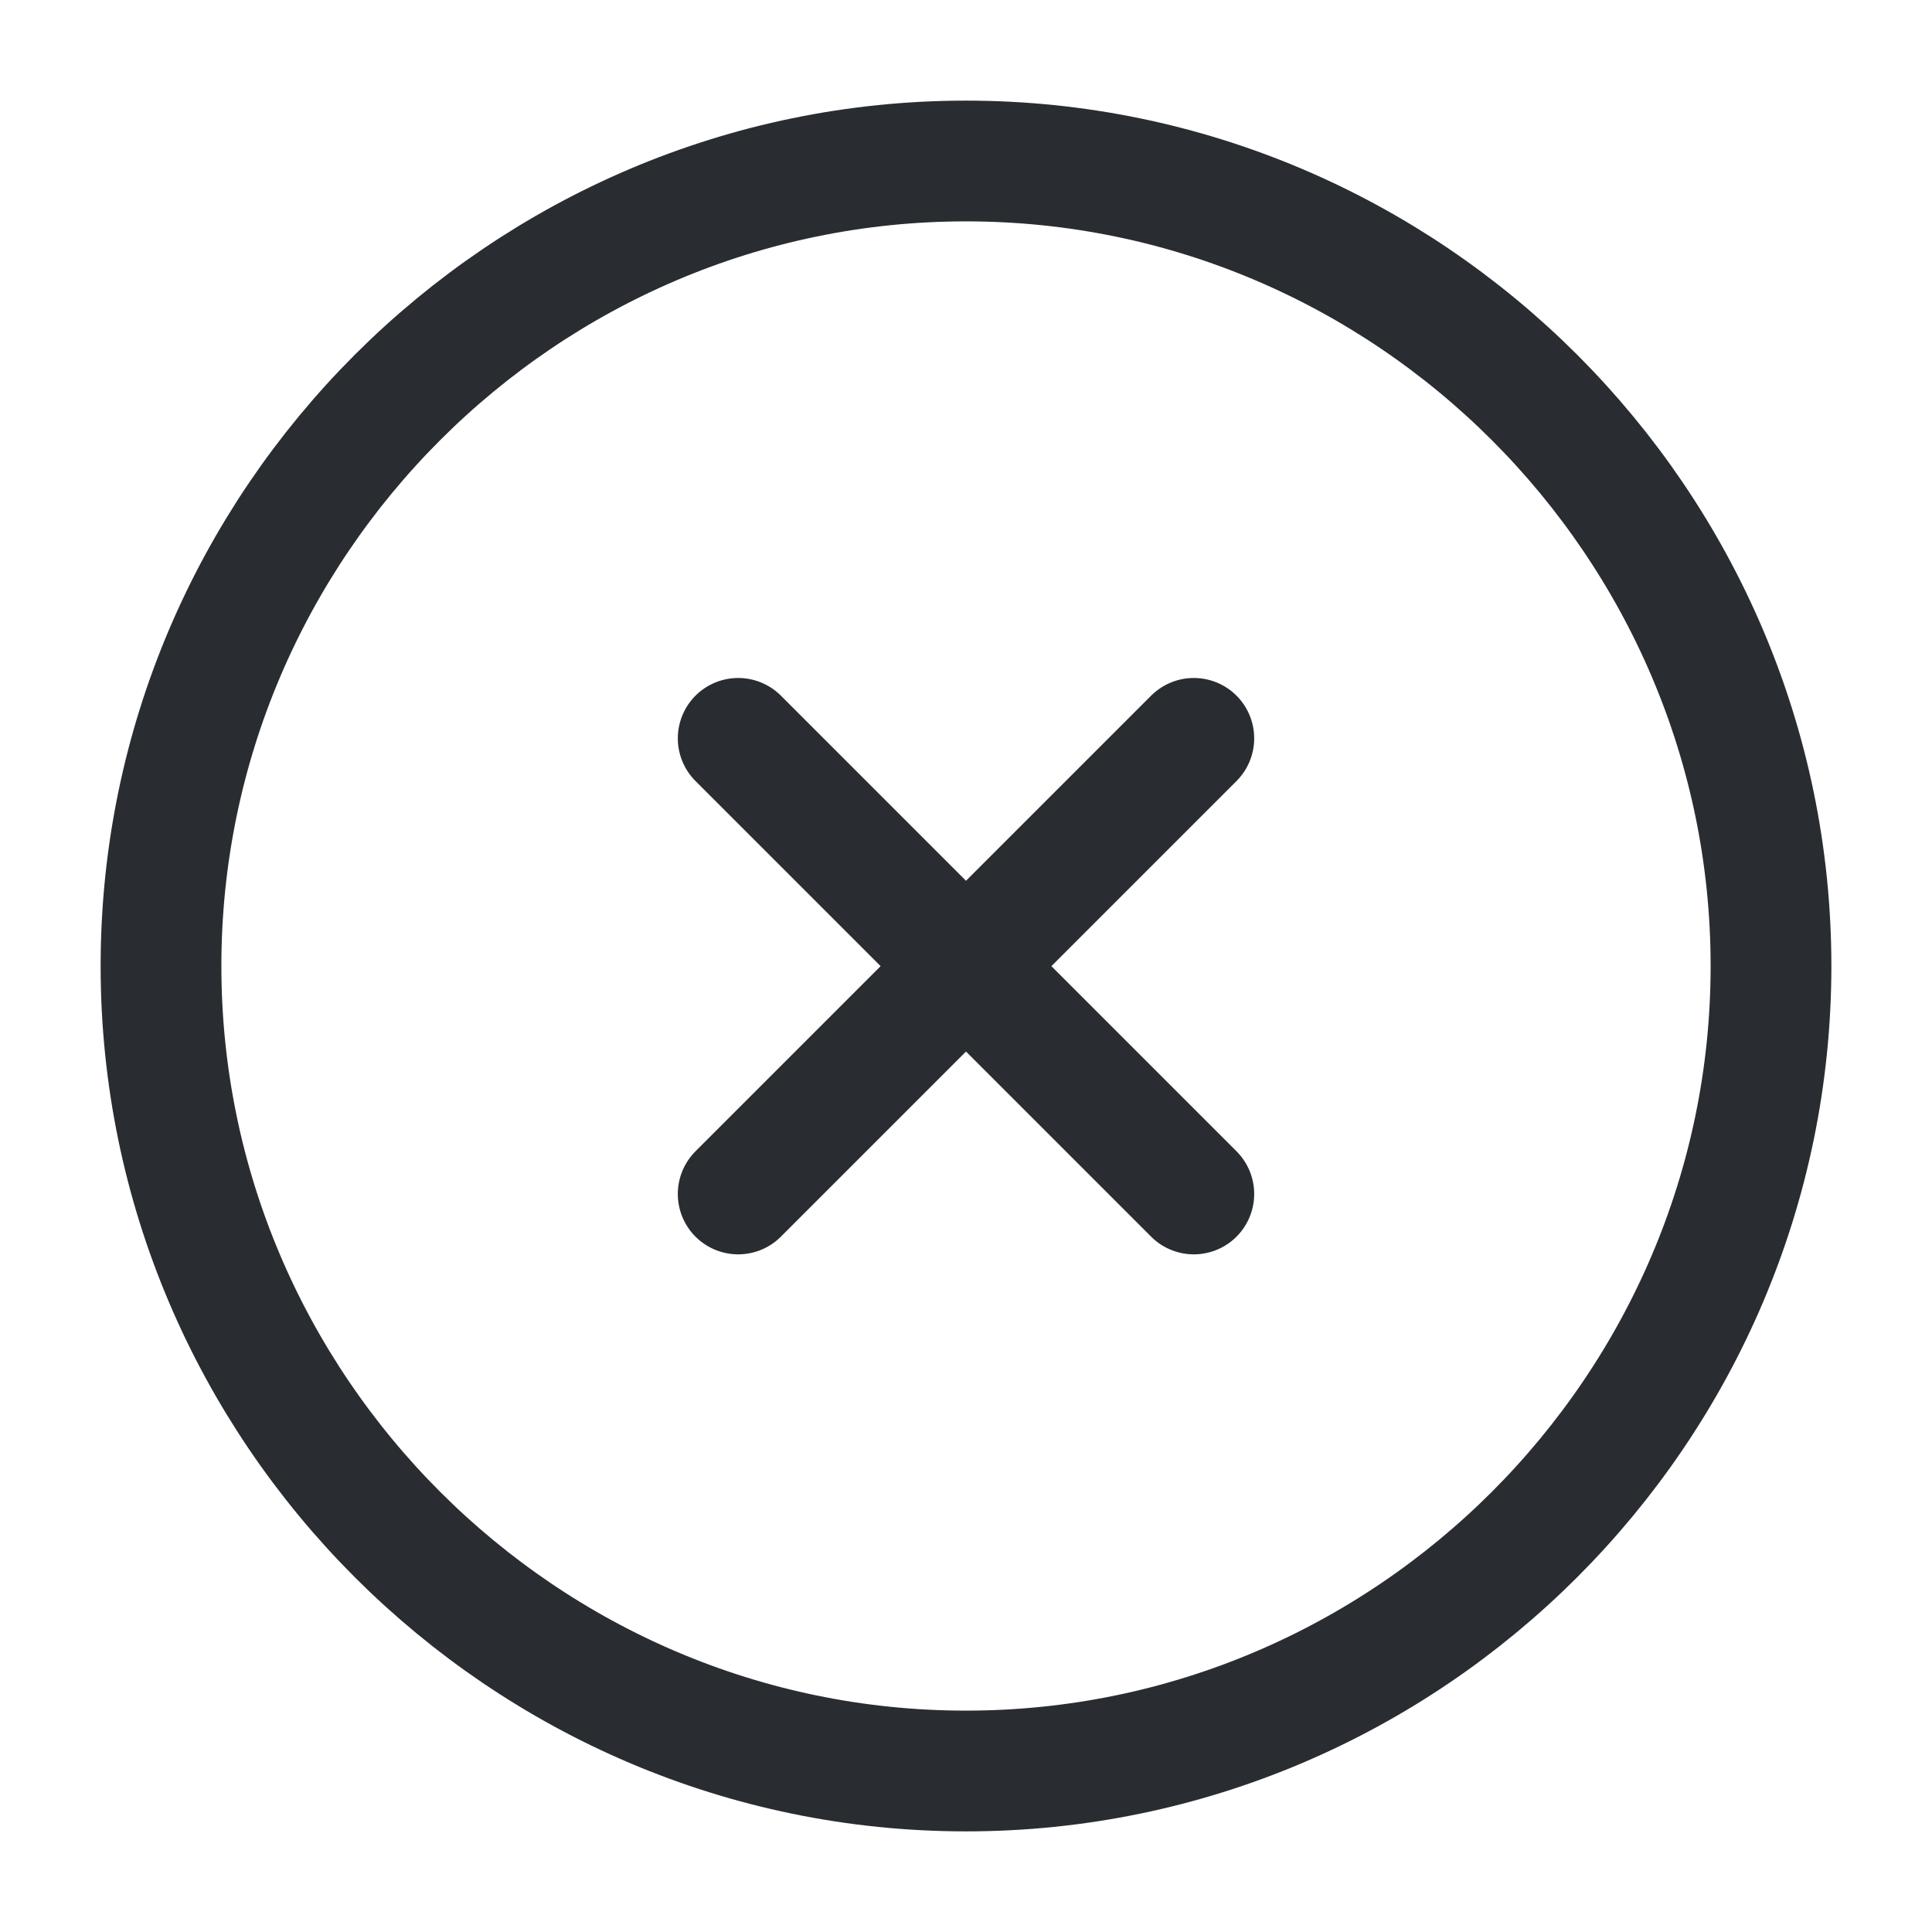
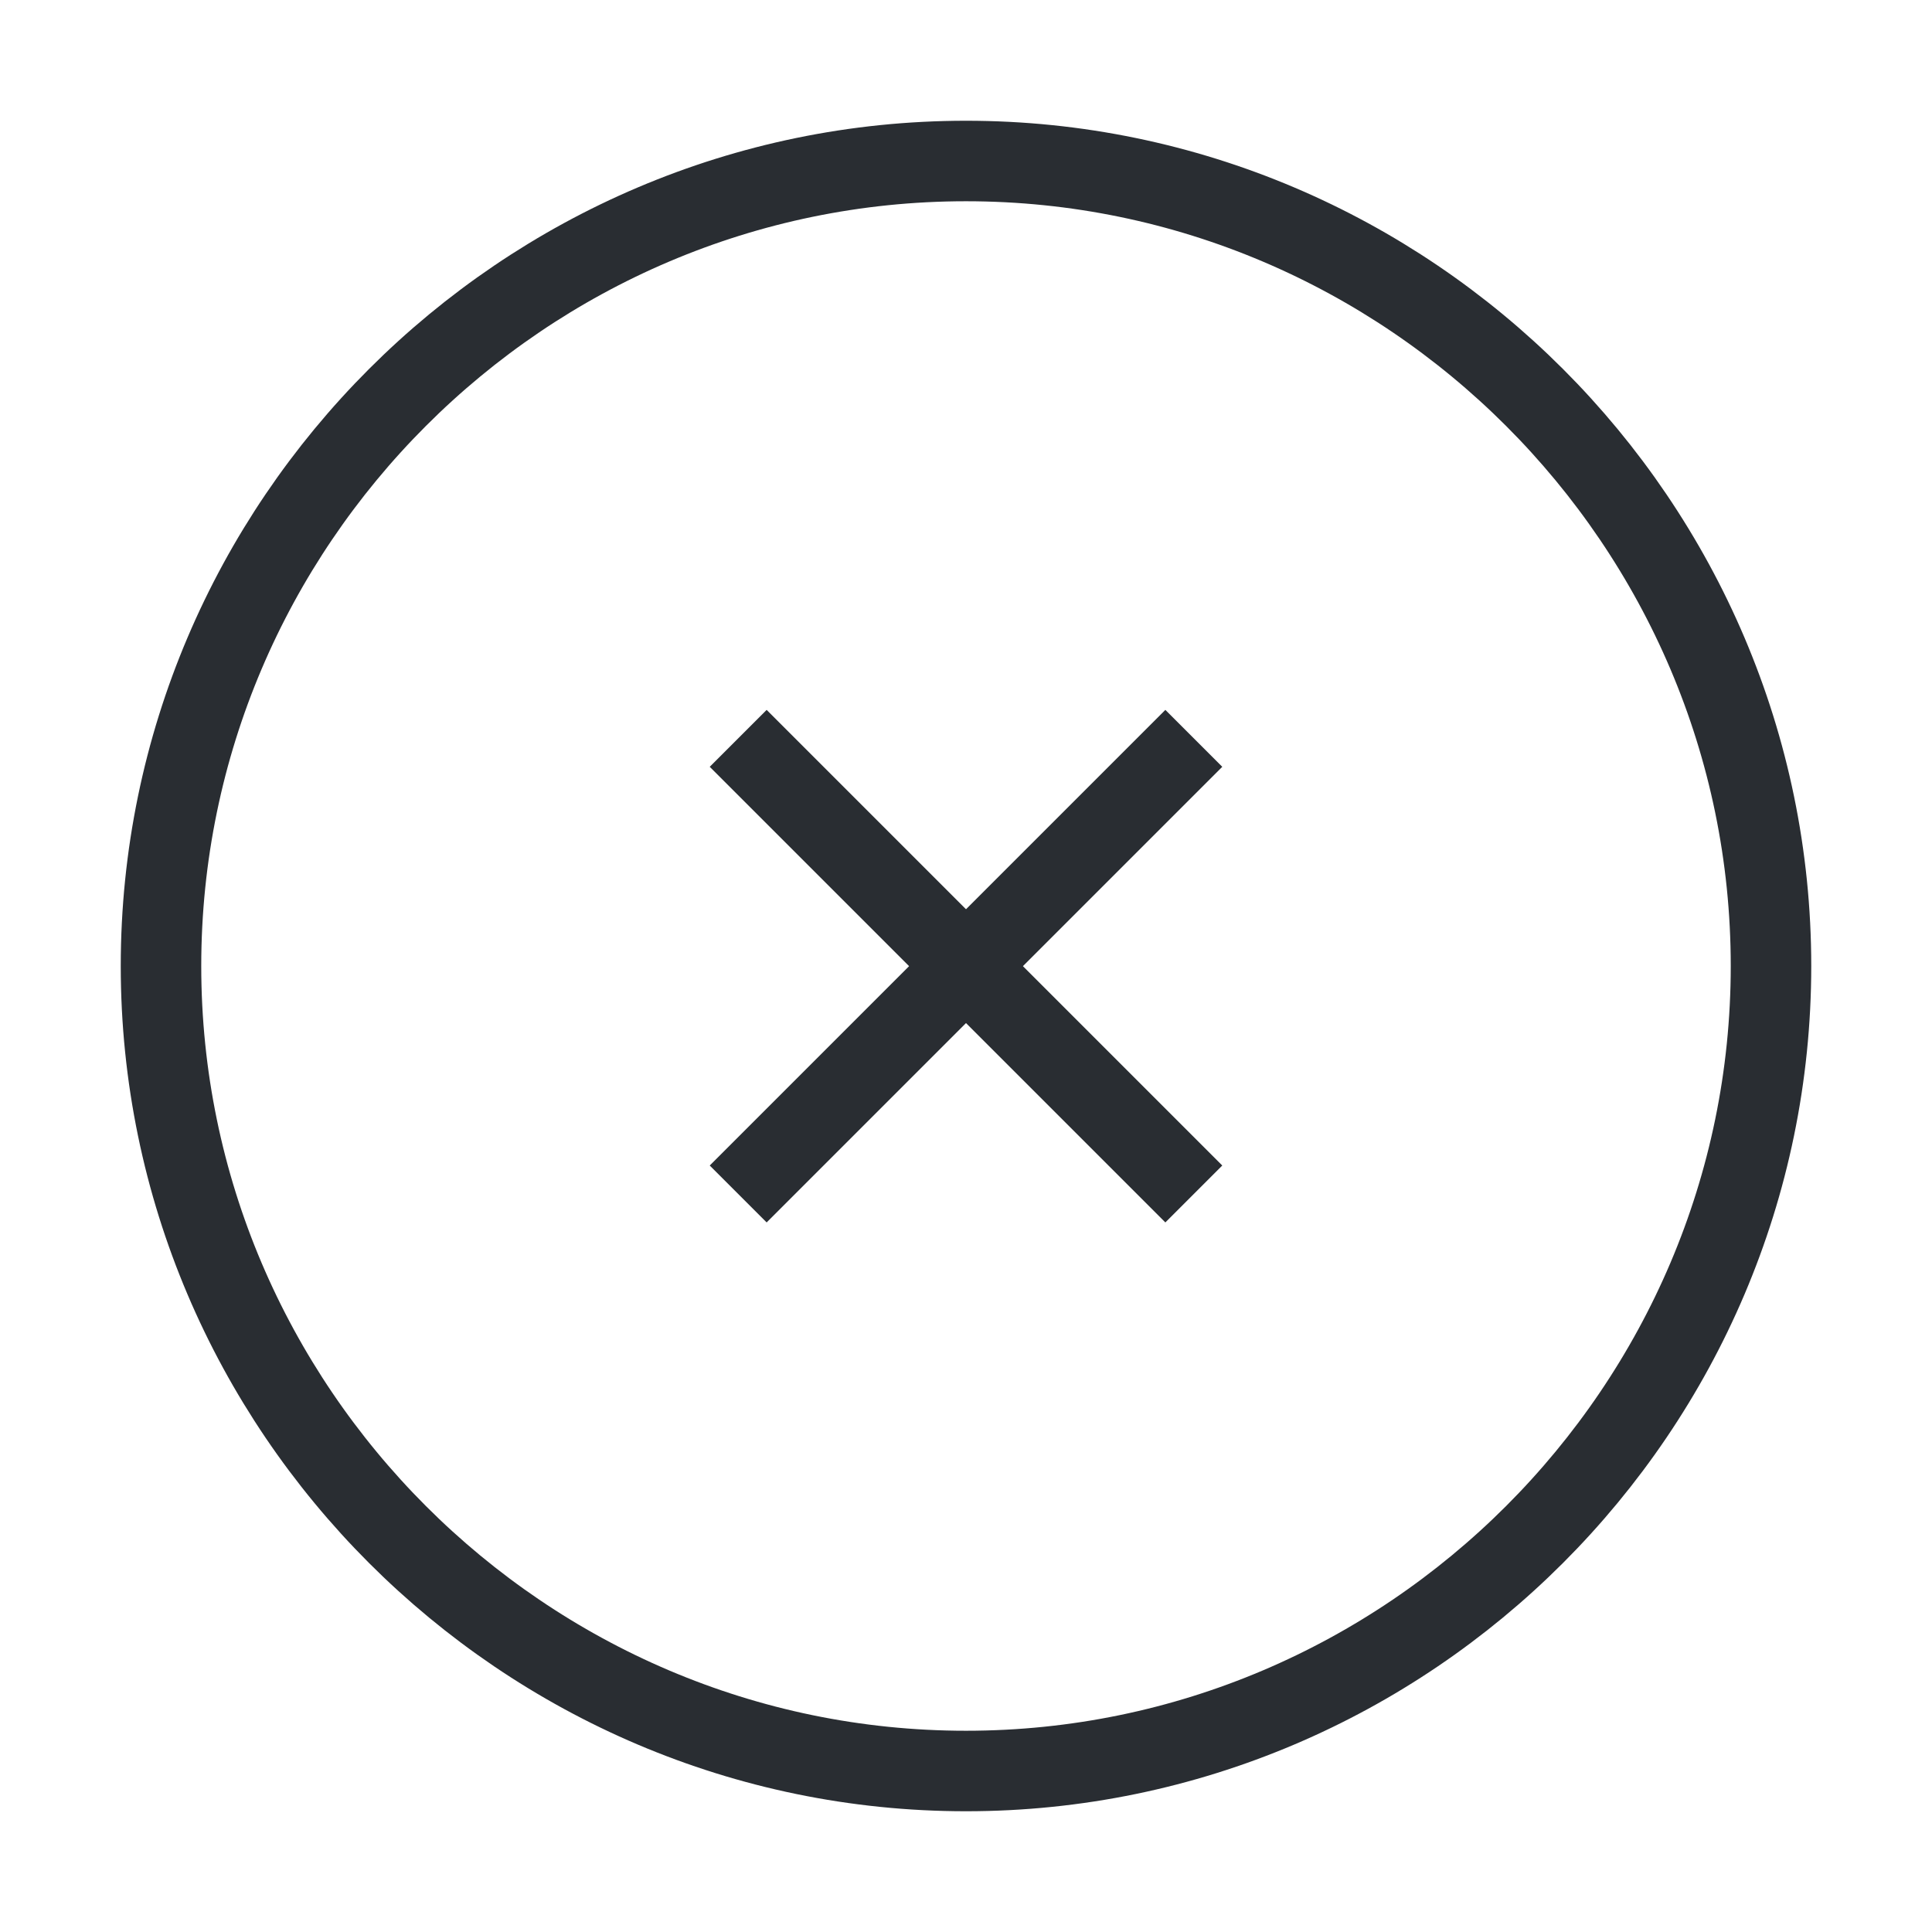
<svg xmlns="http://www.w3.org/2000/svg" width="24" height="24" viewBox="0 0 24 24" fill="none">
-   <path d="M22 12C22 6.5 17.5 2 12 2C6.5 2 2 6.5 2 12C2 17.5 6.5 22 12 22C17.5 22 22 17.5 22 12Z" stroke="#292D32" stroke-width="1.5" stroke-linecap="round" stroke-linejoin="round" />
-   <path d="M9.17 14.832L14.83 9.172" stroke="#292D32" stroke-width="1.5" stroke-linecap="round" stroke-linejoin="round" />
-   <path d="M14.83 14.832L9.17 9.172" stroke="#292D32" stroke-width="1.5" stroke-linecap="round" stroke-linejoin="round" />
+   <path d="M22 12C22 6.5 17.5 2 12 2C6.5 2 2 6.5 2 12C2 17.5 6.5 22 12 22C17.5 22 22 17.5 22 12Z" stroke="#292D32" strokeWidth="1.5" strokeLinecap="round" strokeLinejoin="round" />
+   <path d="M9.17 14.832L14.83 9.172" stroke="#292D32" strokeWidth="1.5" strokeLinecap="round" strokeLinejoin="round" />
+   <path d="M14.83 14.832L9.17 9.172" stroke="#292D32" strokeWidth="1.5" strokeLinecap="round" strokeLinejoin="round" />
</svg>
